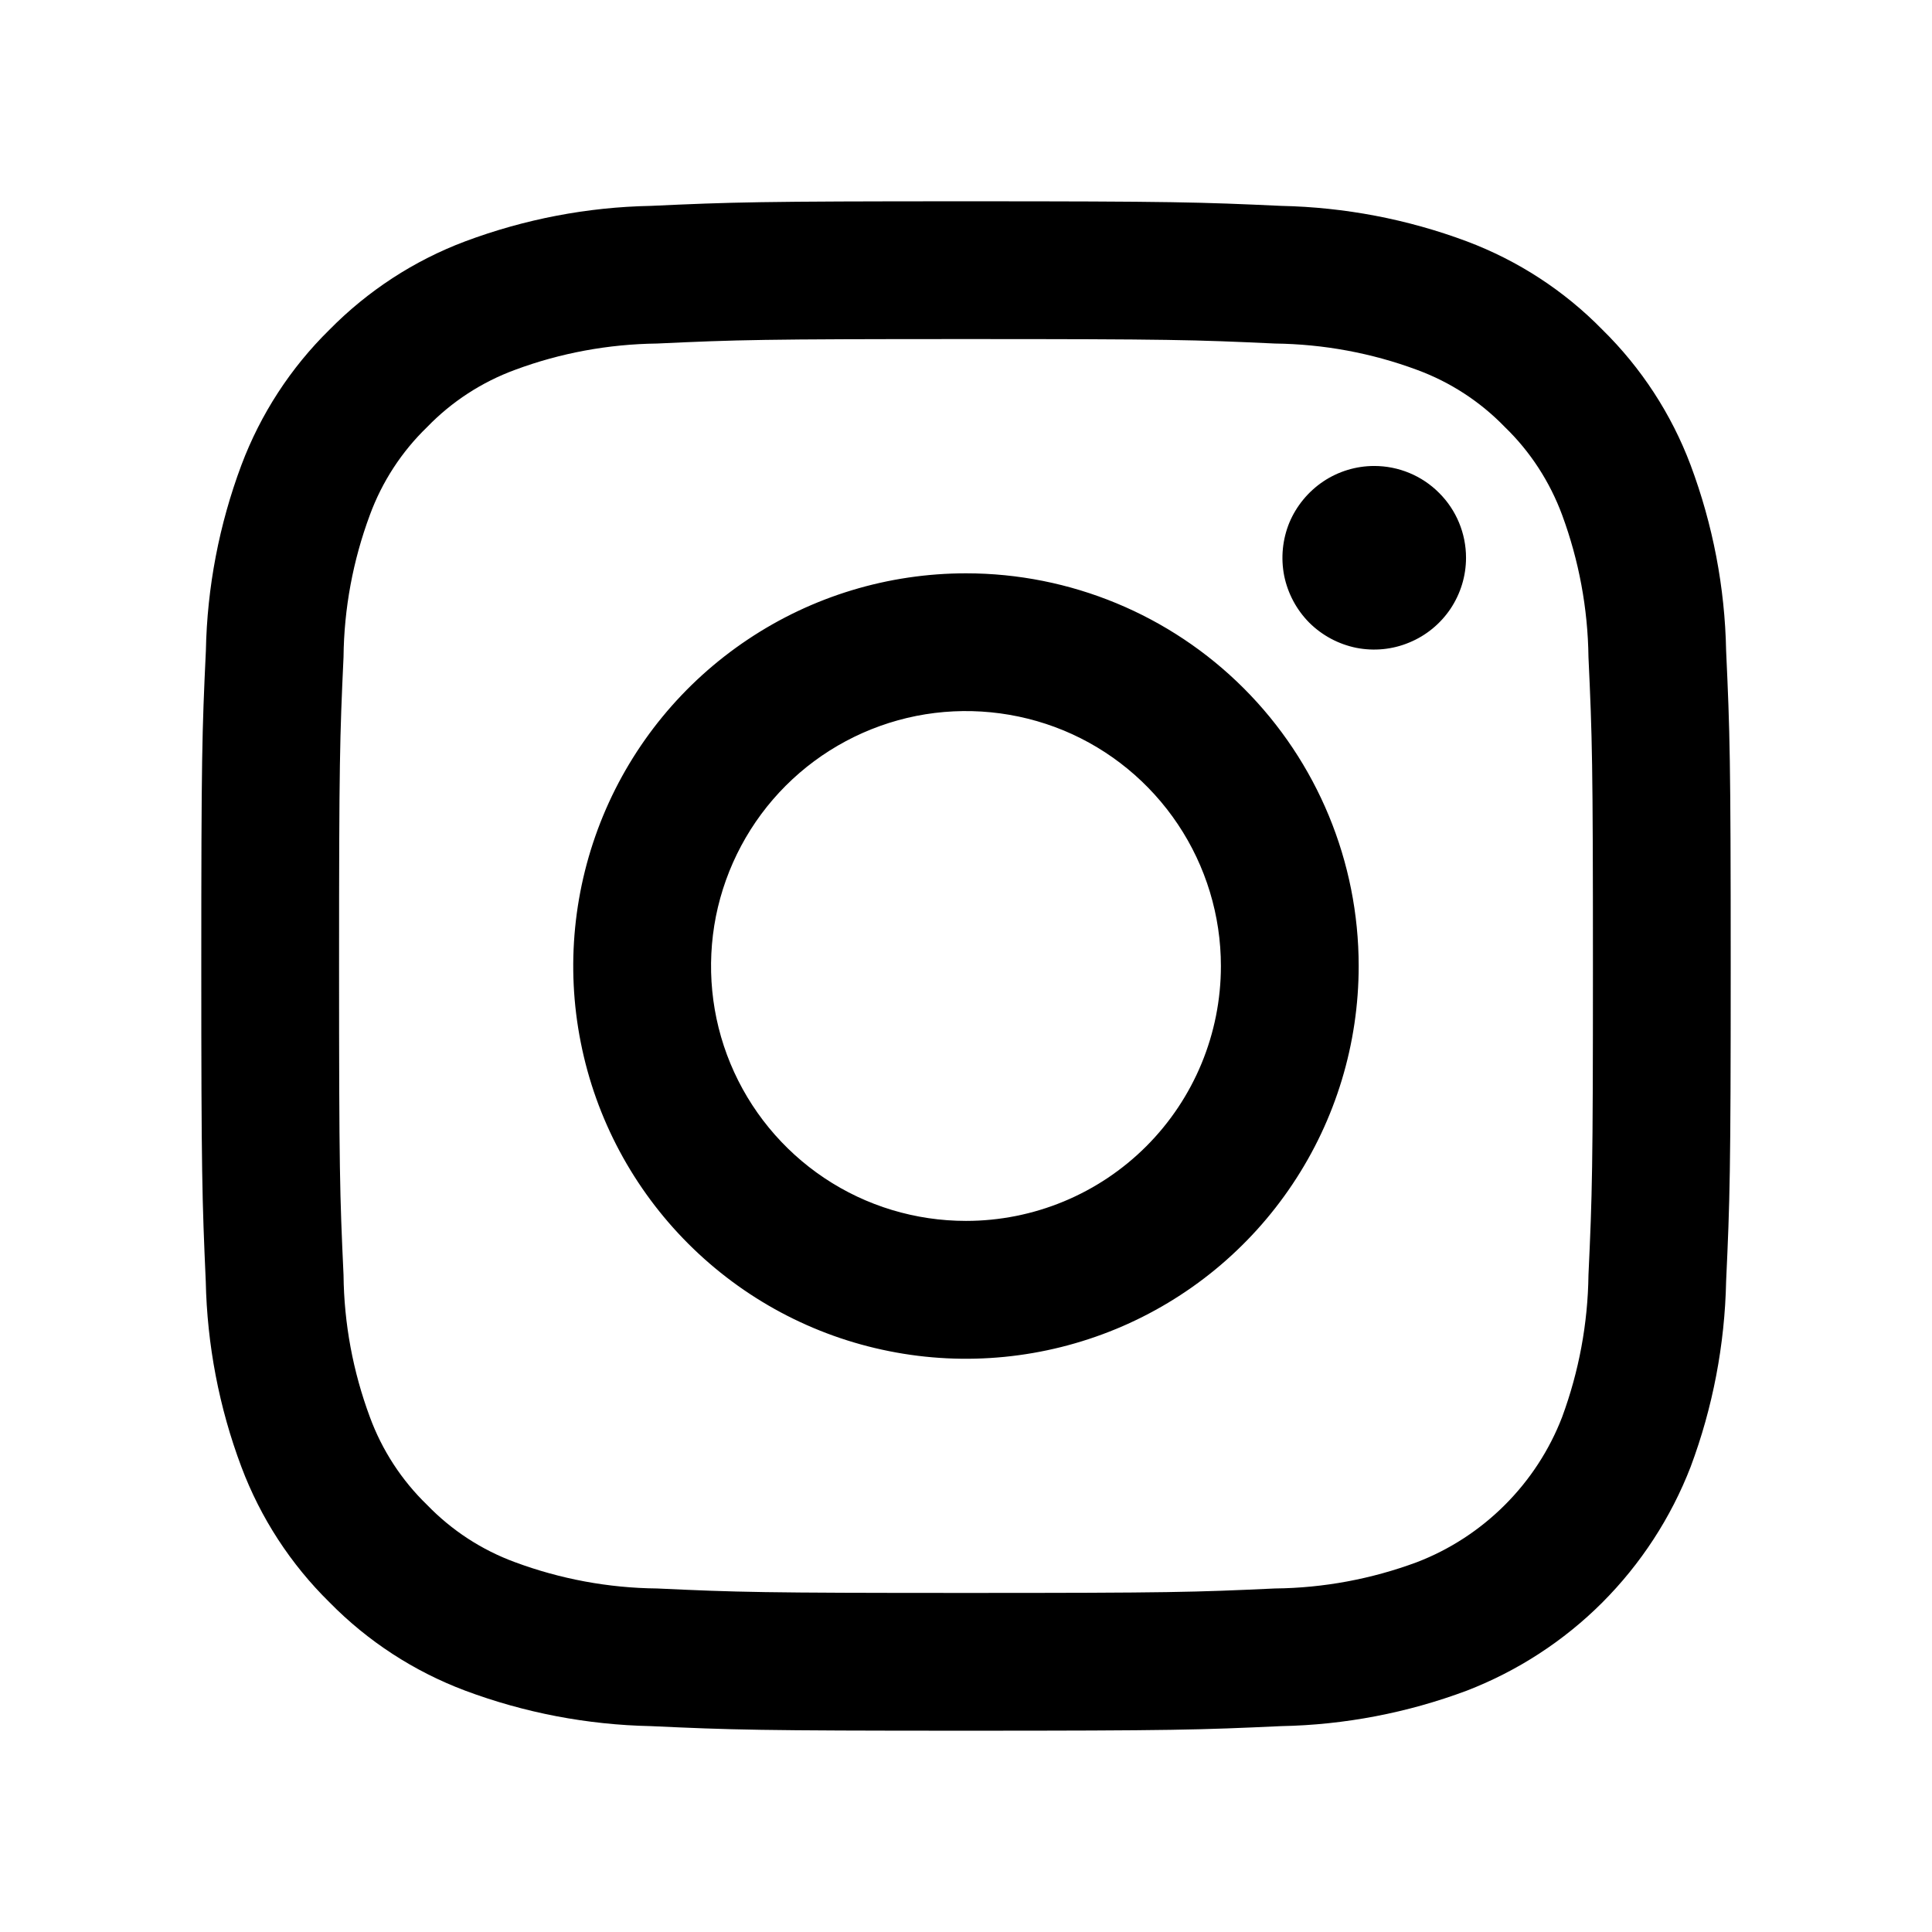
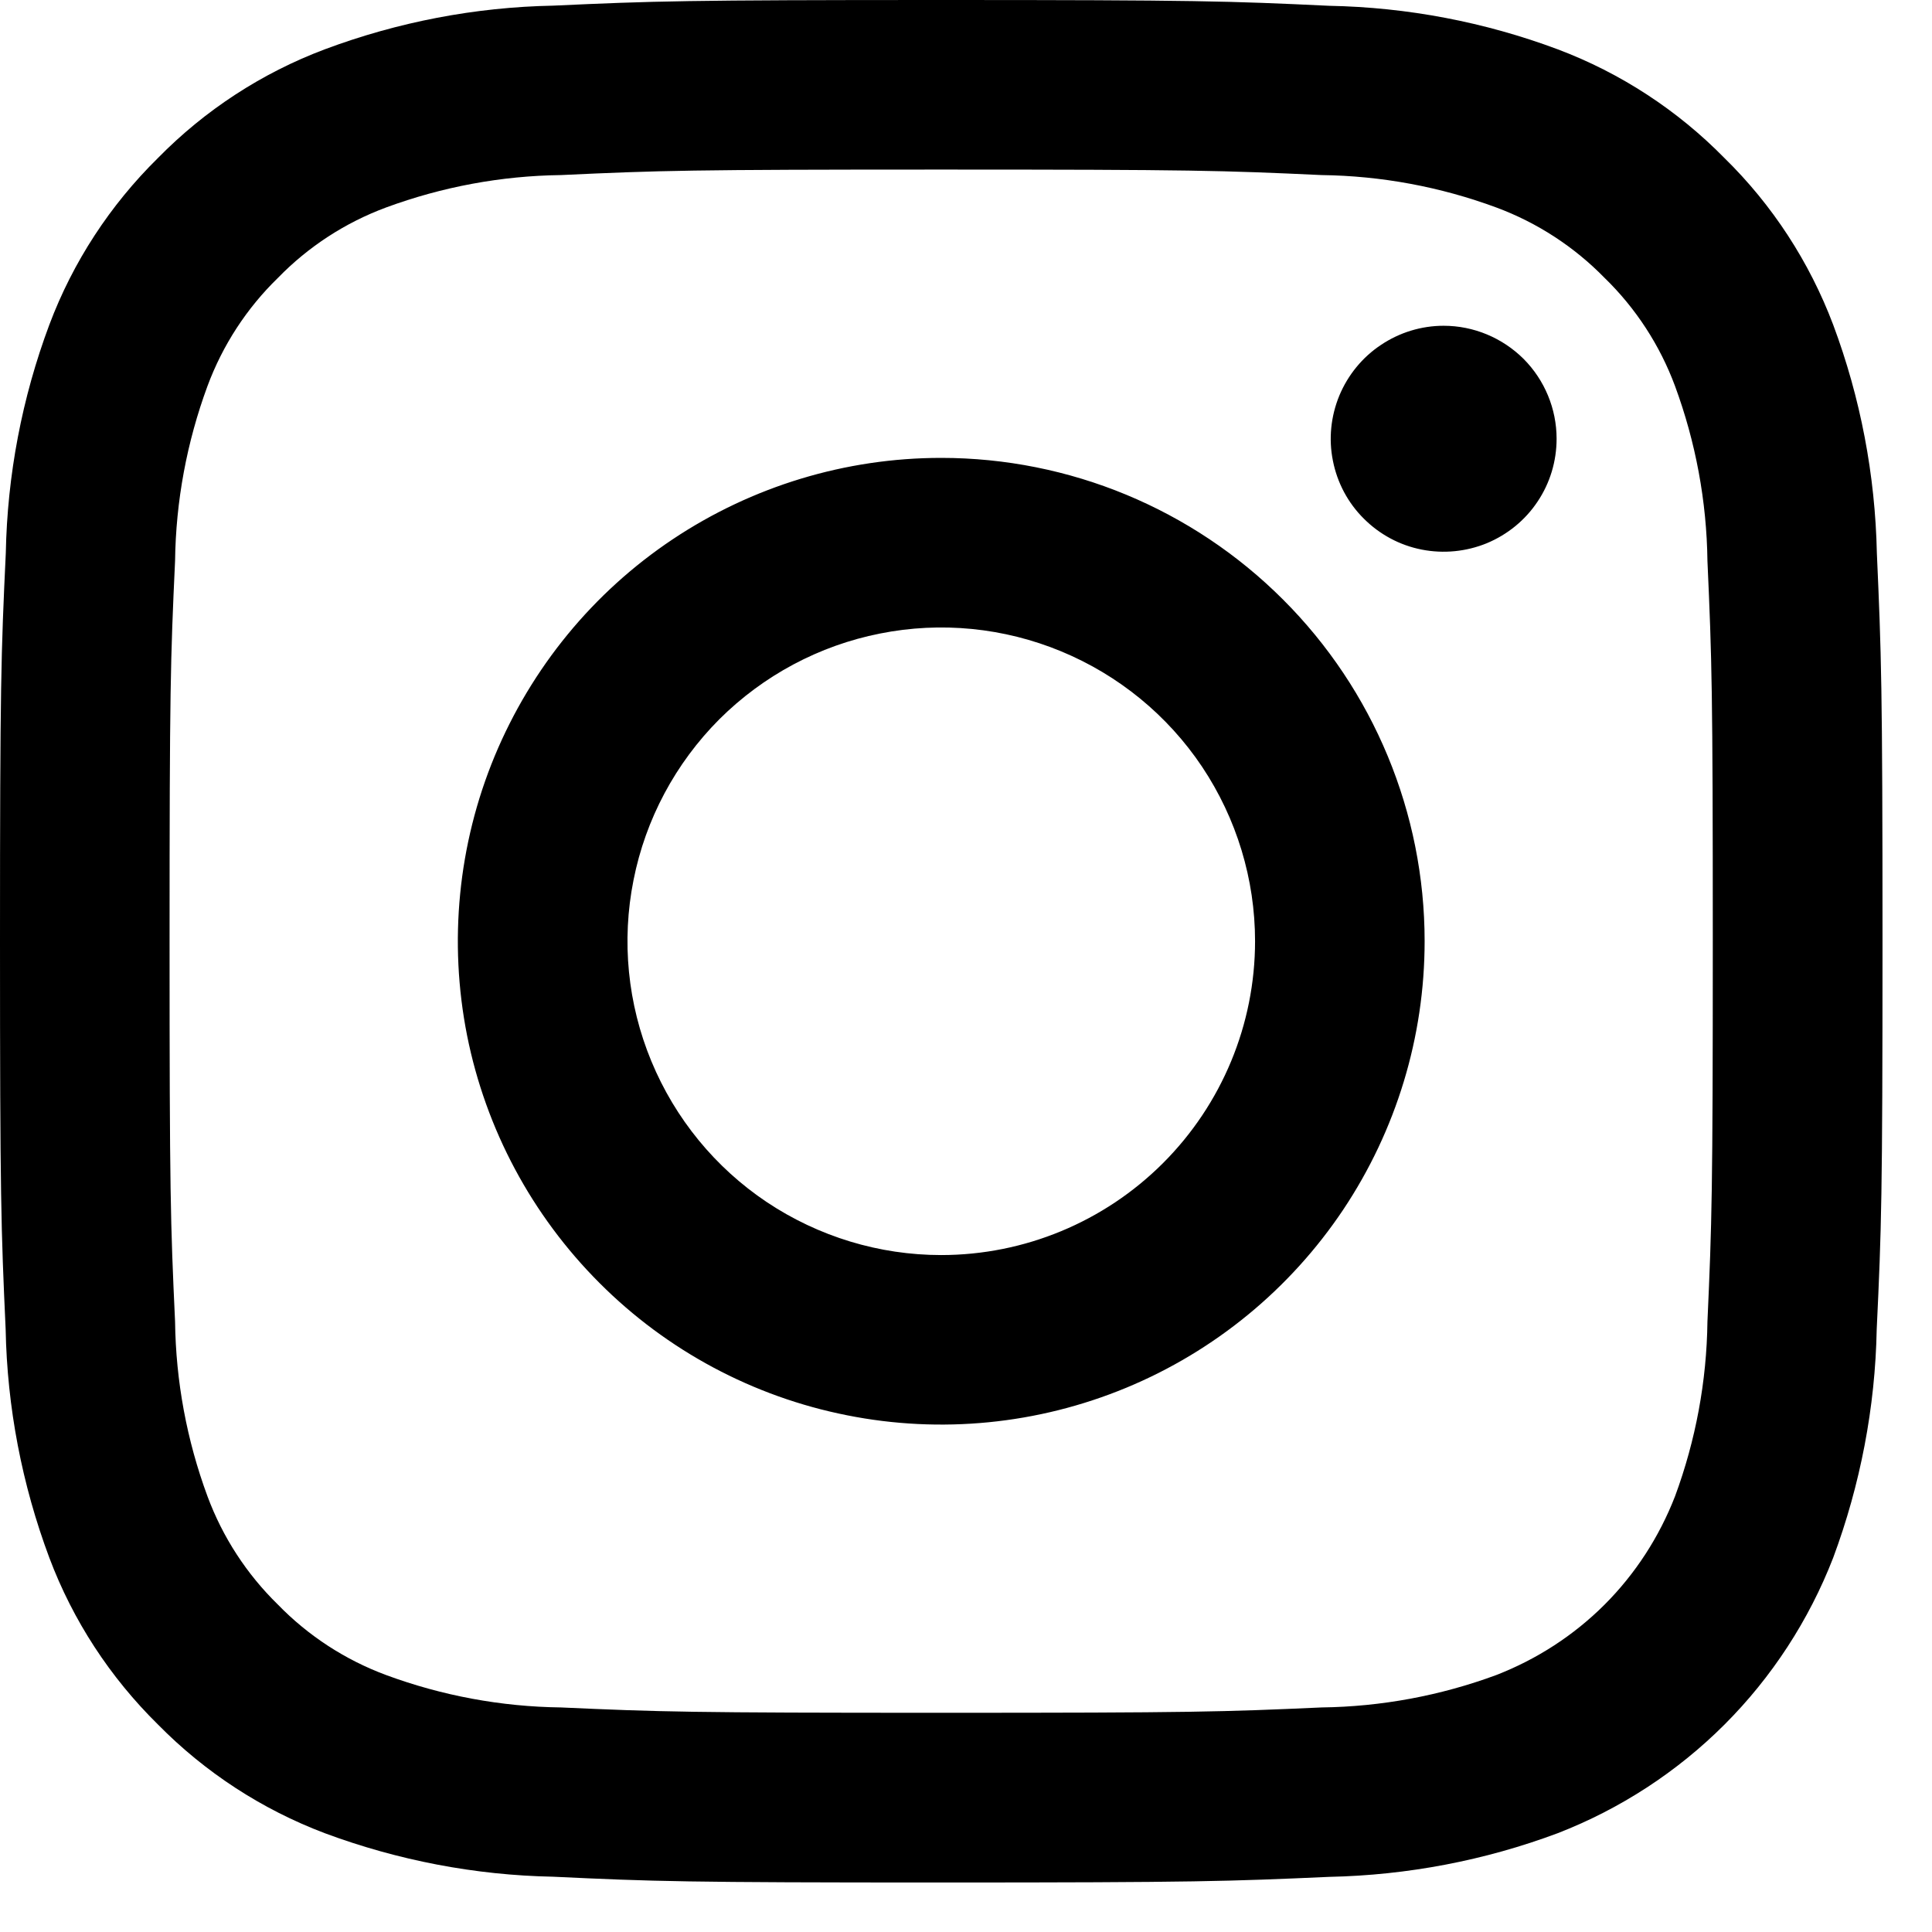
- <svg xmlns="http://www.w3.org/2000/svg" width="16" height="16" viewBox="0 0 16 16" fill="none">
-   <path d="M8 2.808C9.691 2.808 9.891 2.814 10.559 2.845C10.961 2.85 11.358 2.923 11.735 3.063C12.01 3.164 12.259 3.326 12.463 3.537C12.674 3.741 12.835 3.99 12.937 4.265C13.076 4.642 13.15 5.039 13.155 5.441C13.186 6.109 13.192 6.309 13.192 8C13.192 9.691 13.186 9.891 13.155 10.559C13.15 10.961 13.076 11.358 12.937 11.735C12.832 12.008 12.67 12.256 12.463 12.463C12.256 12.67 12.008 12.832 11.735 12.937C11.358 13.077 10.961 13.151 10.559 13.155C9.891 13.186 9.691 13.192 8 13.192C6.309 13.192 6.108 13.186 5.441 13.155C5.039 13.151 4.641 13.077 4.264 12.937C3.989 12.836 3.741 12.674 3.537 12.463C3.326 12.259 3.164 12.01 3.063 11.735C2.923 11.358 2.849 10.961 2.845 10.559C2.814 9.891 2.808 9.691 2.808 8C2.808 6.309 2.814 6.109 2.845 5.441C2.849 5.039 2.923 4.642 3.063 4.265C3.164 3.99 3.326 3.741 3.537 3.537C3.741 3.326 3.99 3.164 4.265 3.063C4.641 2.923 5.039 2.85 5.441 2.845C6.108 2.814 6.309 2.808 8 2.808ZM8 1.667C6.28 1.667 6.064 1.674 5.389 1.705C4.863 1.715 4.344 1.815 3.852 1.999C3.429 2.158 3.046 2.408 2.729 2.73C2.407 3.046 2.158 3.429 1.999 3.852C1.815 4.344 1.715 4.864 1.705 5.389C1.673 6.064 1.667 6.28 1.667 8C1.667 9.72 1.674 9.936 1.704 10.611C1.715 11.136 1.814 11.656 1.999 12.148C2.158 12.571 2.407 12.954 2.73 13.271C3.046 13.593 3.429 13.842 3.852 14.001C4.344 14.185 4.863 14.284 5.389 14.295C6.064 14.326 6.28 14.333 8 14.333C9.72 14.333 9.936 14.326 10.611 14.295C11.136 14.285 11.656 14.185 12.148 14.001C12.569 13.838 12.951 13.59 13.27 13.271C13.589 12.951 13.838 12.569 14.001 12.148C14.185 11.656 14.284 11.136 14.295 10.611C14.326 9.936 14.333 9.72 14.333 8C14.333 6.28 14.326 6.064 14.295 5.389C14.285 4.864 14.185 4.344 14.001 3.852C13.842 3.429 13.592 3.046 13.27 2.73C12.954 2.407 12.571 2.158 12.148 1.999C11.656 1.815 11.136 1.716 10.611 1.705C9.936 1.674 9.72 1.667 8 1.667ZM8 4.748C7.357 4.748 6.728 4.938 6.193 5.296C5.658 5.653 5.241 6.161 4.995 6.755C4.749 7.35 4.684 8.004 4.81 8.635C4.935 9.266 5.245 9.845 5.7 10.3C6.155 10.755 6.734 11.065 7.365 11.19C7.996 11.316 8.65 11.251 9.245 11.005C9.839 10.759 10.347 10.342 10.704 9.807C11.062 9.272 11.252 8.643 11.252 8C11.252 7.137 10.91 6.31 10.3 5.7C9.69 5.09 8.862 4.748 8 4.748ZM8 10.111C7.582 10.111 7.174 9.988 6.827 9.756C6.48 9.524 6.209 9.194 6.049 8.808C5.889 8.422 5.848 7.998 5.929 7.588C6.011 7.179 6.212 6.802 6.507 6.507C6.802 6.212 7.178 6.011 7.588 5.929C7.997 5.848 8.422 5.89 8.808 6.049C9.194 6.209 9.523 6.48 9.755 6.827C9.987 7.174 10.111 7.583 10.111 8C10.111 8.56 9.889 9.097 9.493 9.493C9.097 9.889 8.56 10.111 8 10.111ZM11.381 3.859C11.23 3.859 11.083 3.904 10.959 3.987C10.834 4.071 10.736 4.19 10.678 4.328C10.621 4.467 10.606 4.62 10.635 4.768C10.665 4.915 10.737 5.05 10.843 5.157C10.95 5.263 11.085 5.335 11.232 5.365C11.38 5.394 11.533 5.379 11.671 5.321C11.81 5.264 11.929 5.166 12.013 5.041C12.096 4.916 12.141 4.77 12.141 4.619C12.141 4.418 12.061 4.224 11.918 4.082C11.776 3.939 11.582 3.859 11.381 3.859Z" fill="currentColor" />
+ <svg xmlns="http://www.w3.org/2000/svg" width="16" height="16" viewBox="0 0 13 13" fill="none">
+   <path d="M6.333 1.141C8.024 1.141 8.225 1.147 8.893 1.178C9.294 1.183 9.692 1.257 10.068 1.396C10.343 1.498 10.592 1.66 10.797 1.87C11.007 2.074 11.169 2.323 11.271 2.598C11.41 2.975 11.484 3.373 11.489 3.774C11.519 4.442 11.525 4.642 11.525 6.333C11.525 8.024 11.519 8.225 11.489 8.893C11.484 9.294 11.41 9.692 11.271 10.068C11.165 10.341 11.004 10.59 10.797 10.797C10.59 11.004 10.341 11.165 10.068 11.271C9.692 11.41 9.294 11.484 8.893 11.489C8.225 11.519 8.024 11.525 6.333 11.525C4.642 11.525 4.442 11.519 3.774 11.489C3.372 11.484 2.974 11.41 2.598 11.271C2.323 11.169 2.074 11.007 1.87 10.797C1.66 10.592 1.498 10.343 1.396 10.068C1.257 9.692 1.183 9.294 1.178 8.893C1.147 8.225 1.141 8.024 1.141 6.333C1.141 4.642 1.147 4.442 1.178 3.774C1.183 3.373 1.257 2.975 1.396 2.598C1.498 2.323 1.66 2.074 1.87 1.87C2.074 1.66 2.323 1.498 2.598 1.396C2.975 1.257 3.373 1.183 3.774 1.178C4.442 1.147 4.642 1.141 6.333 1.141ZM6.333 0C4.614 0 4.398 0.007 3.722 0.038C3.197 0.048 2.677 0.148 2.185 0.332C1.762 0.491 1.379 0.741 1.063 1.063C0.741 1.38 0.491 1.762 0.332 2.185C0.148 2.677 0.049 3.197 0.039 3.722C0.007 4.398 0 4.614 0 6.333C0 8.053 0.007 8.269 0.038 8.944C0.048 9.47 0.148 9.99 0.332 10.482C0.491 10.905 0.741 11.287 1.063 11.604C1.38 11.926 1.762 12.175 2.185 12.335C2.677 12.518 3.197 12.618 3.722 12.628C4.398 12.66 4.614 12.667 6.333 12.667C8.053 12.667 8.269 12.659 8.944 12.629C9.47 12.618 9.99 12.519 10.482 12.335C10.902 12.172 11.285 11.923 11.604 11.604C11.923 11.285 12.172 10.902 12.335 10.482C12.518 9.99 12.618 9.47 12.628 8.944C12.66 8.269 12.667 8.053 12.667 6.333C12.667 4.614 12.659 4.398 12.629 3.722C12.618 3.197 12.519 2.677 12.335 2.185C12.175 1.762 11.926 1.379 11.603 1.063C11.287 0.741 10.904 0.491 10.482 0.332C9.99 0.148 9.47 0.049 8.944 0.039C8.269 0.007 8.053 0 6.333 0ZM6.333 3.081C5.69 3.081 5.061 3.272 4.526 3.629C3.991 3.986 3.575 4.494 3.328 5.089C3.082 5.683 3.018 6.337 3.143 6.968C3.269 7.599 3.579 8.178 4.034 8.633C4.488 9.088 5.068 9.398 5.699 9.523C6.33 9.649 6.984 9.584 7.578 9.338C8.172 9.092 8.68 8.675 9.038 8.14C9.395 7.605 9.586 6.977 9.586 6.333C9.586 5.471 9.243 4.643 8.633 4.034C8.023 3.424 7.196 3.081 6.333 3.081ZM6.333 8.445C5.916 8.445 5.508 8.321 5.16 8.089C4.813 7.857 4.543 7.527 4.383 7.141C4.223 6.755 4.181 6.331 4.263 5.921C4.344 5.512 4.545 5.136 4.84 4.84C5.136 4.545 5.512 4.344 5.921 4.263C6.331 4.181 6.755 4.223 7.141 4.383C7.527 4.543 7.857 4.813 8.089 5.16C8.321 5.508 8.445 5.916 8.445 6.333C8.445 6.893 8.222 7.43 7.826 7.826C7.43 8.222 6.893 8.445 6.333 8.445ZM9.714 2.192C9.564 2.192 9.417 2.237 9.292 2.321C9.167 2.404 9.07 2.523 9.012 2.662C8.955 2.801 8.939 2.953 8.969 3.101C8.998 3.248 9.07 3.384 9.177 3.49C9.283 3.596 9.418 3.669 9.566 3.698C9.713 3.727 9.866 3.712 10.005 3.655C10.144 3.597 10.263 3.5 10.346 3.375C10.43 3.25 10.474 3.103 10.474 2.952C10.474 2.751 10.394 2.558 10.252 2.415C10.109 2.273 9.916 2.192 9.714 2.192Z" fill="currentColor" />
</svg>
